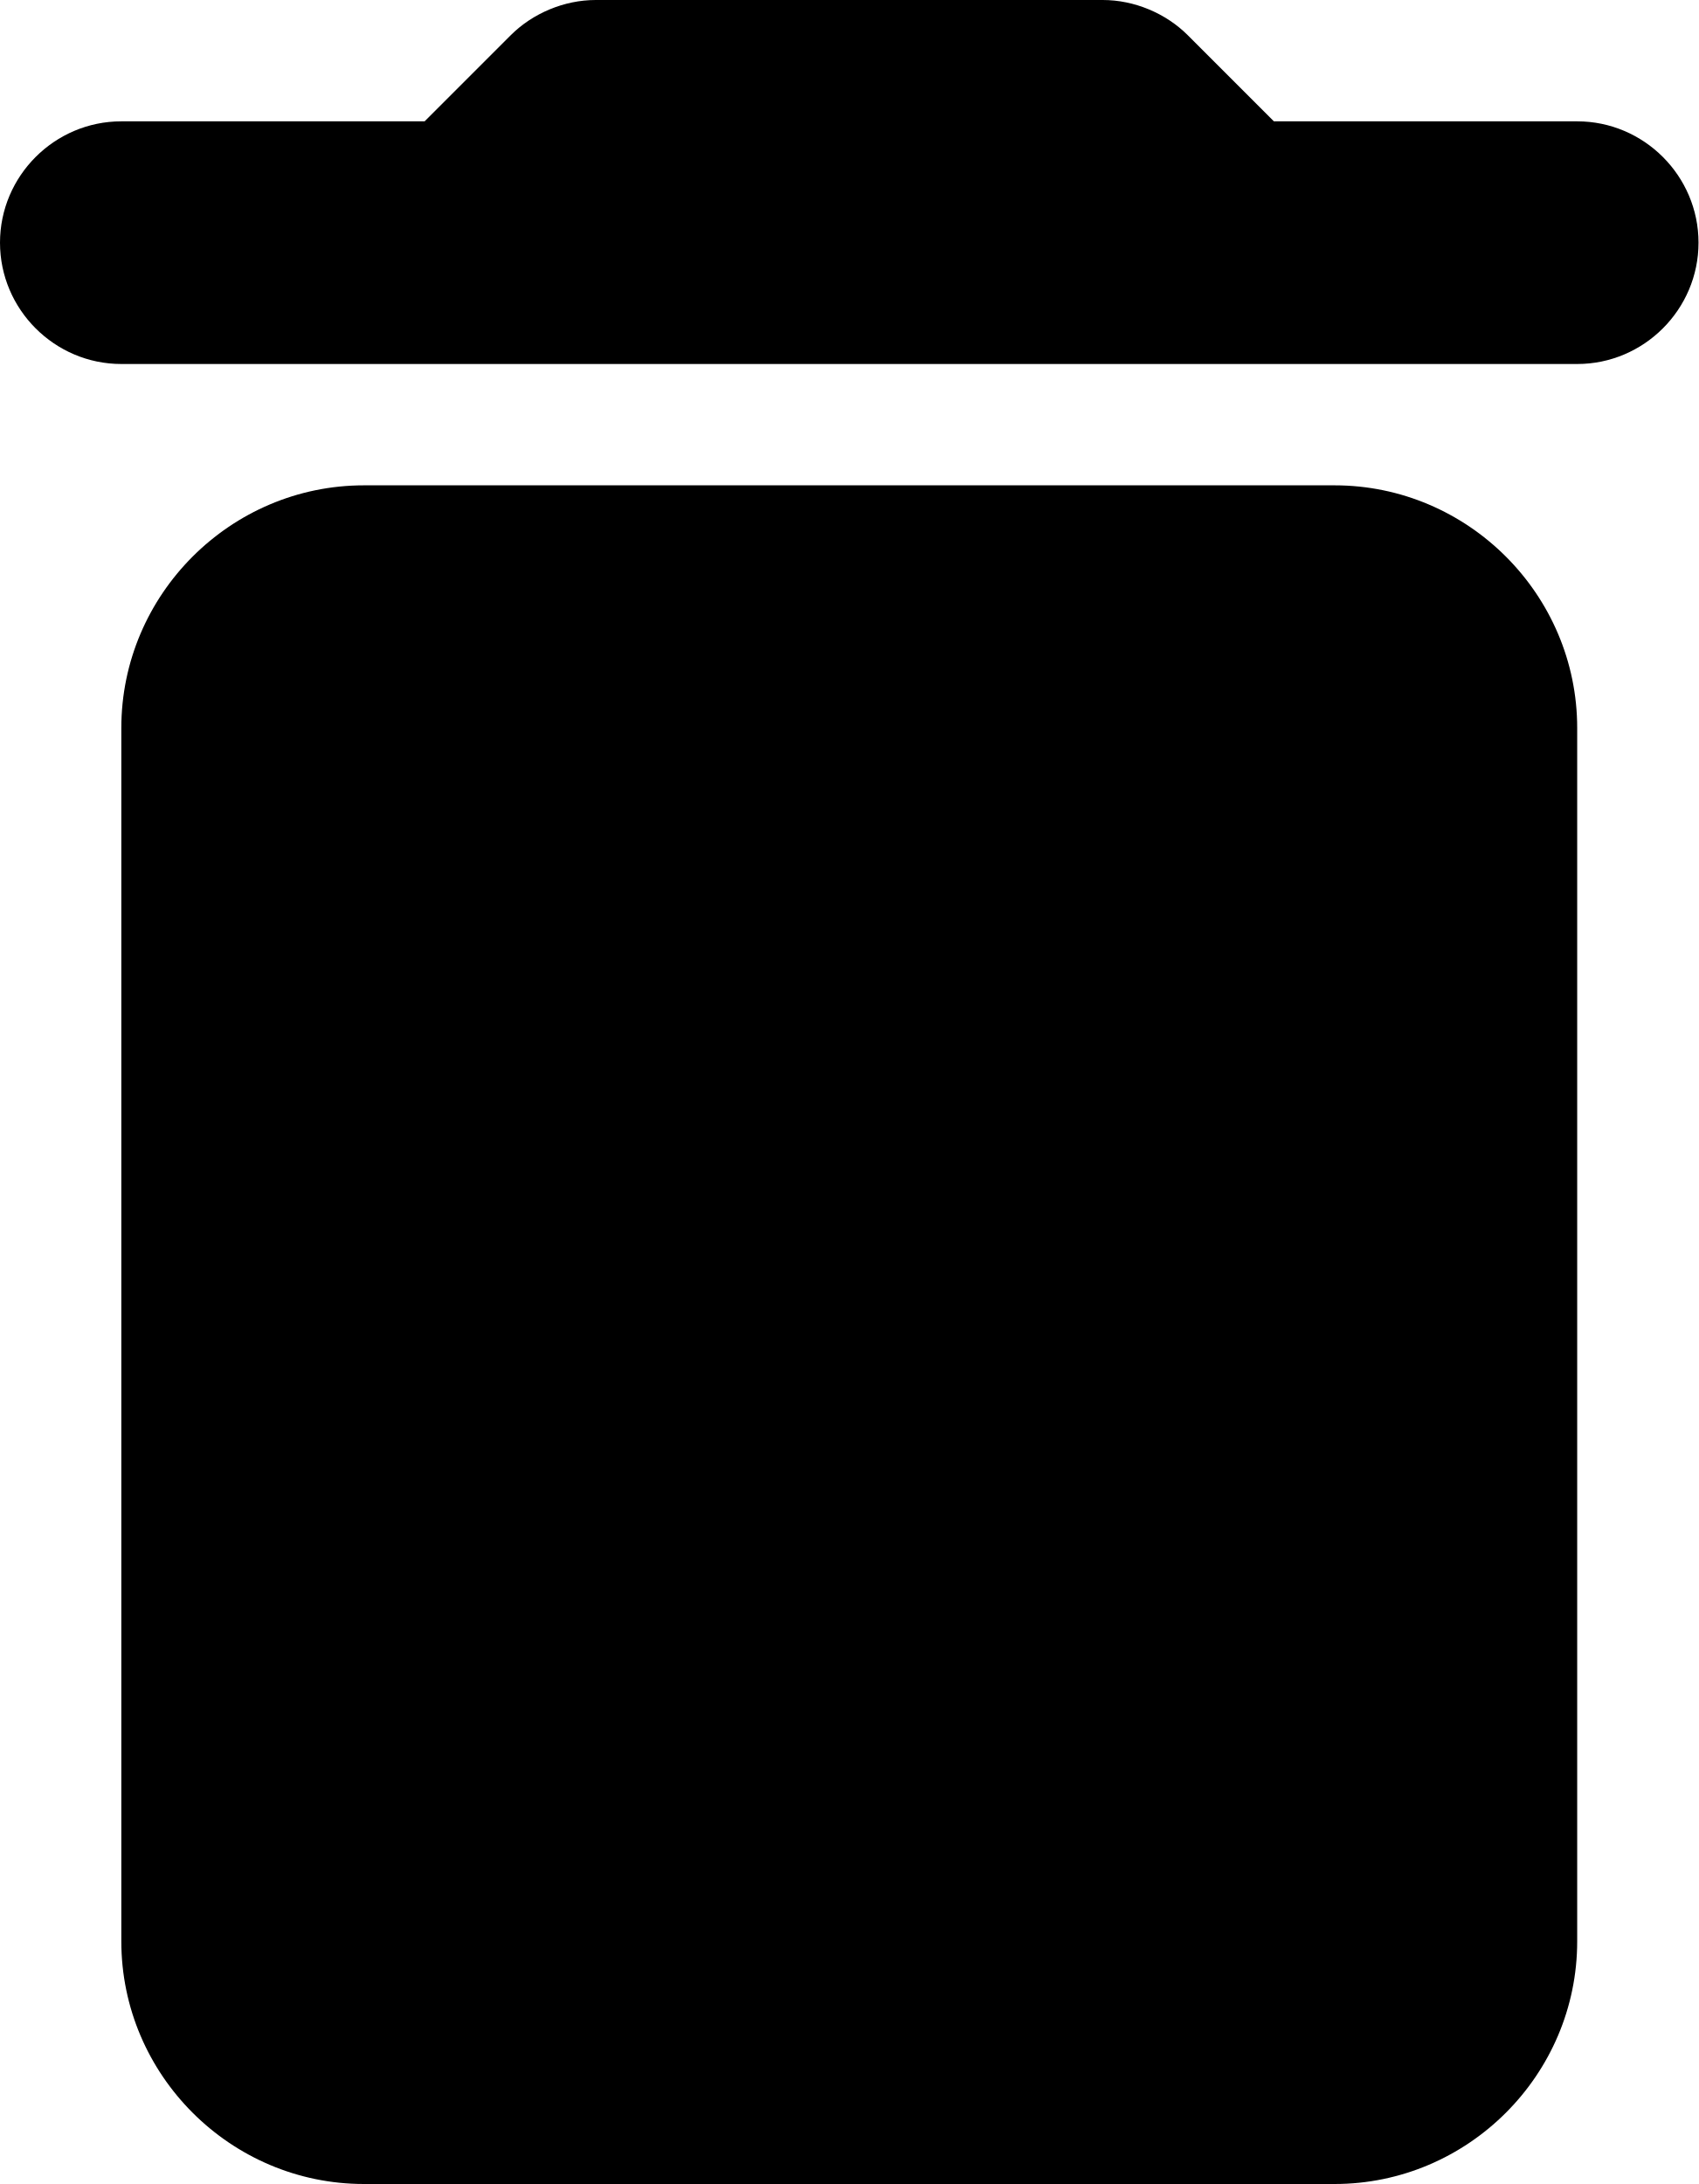
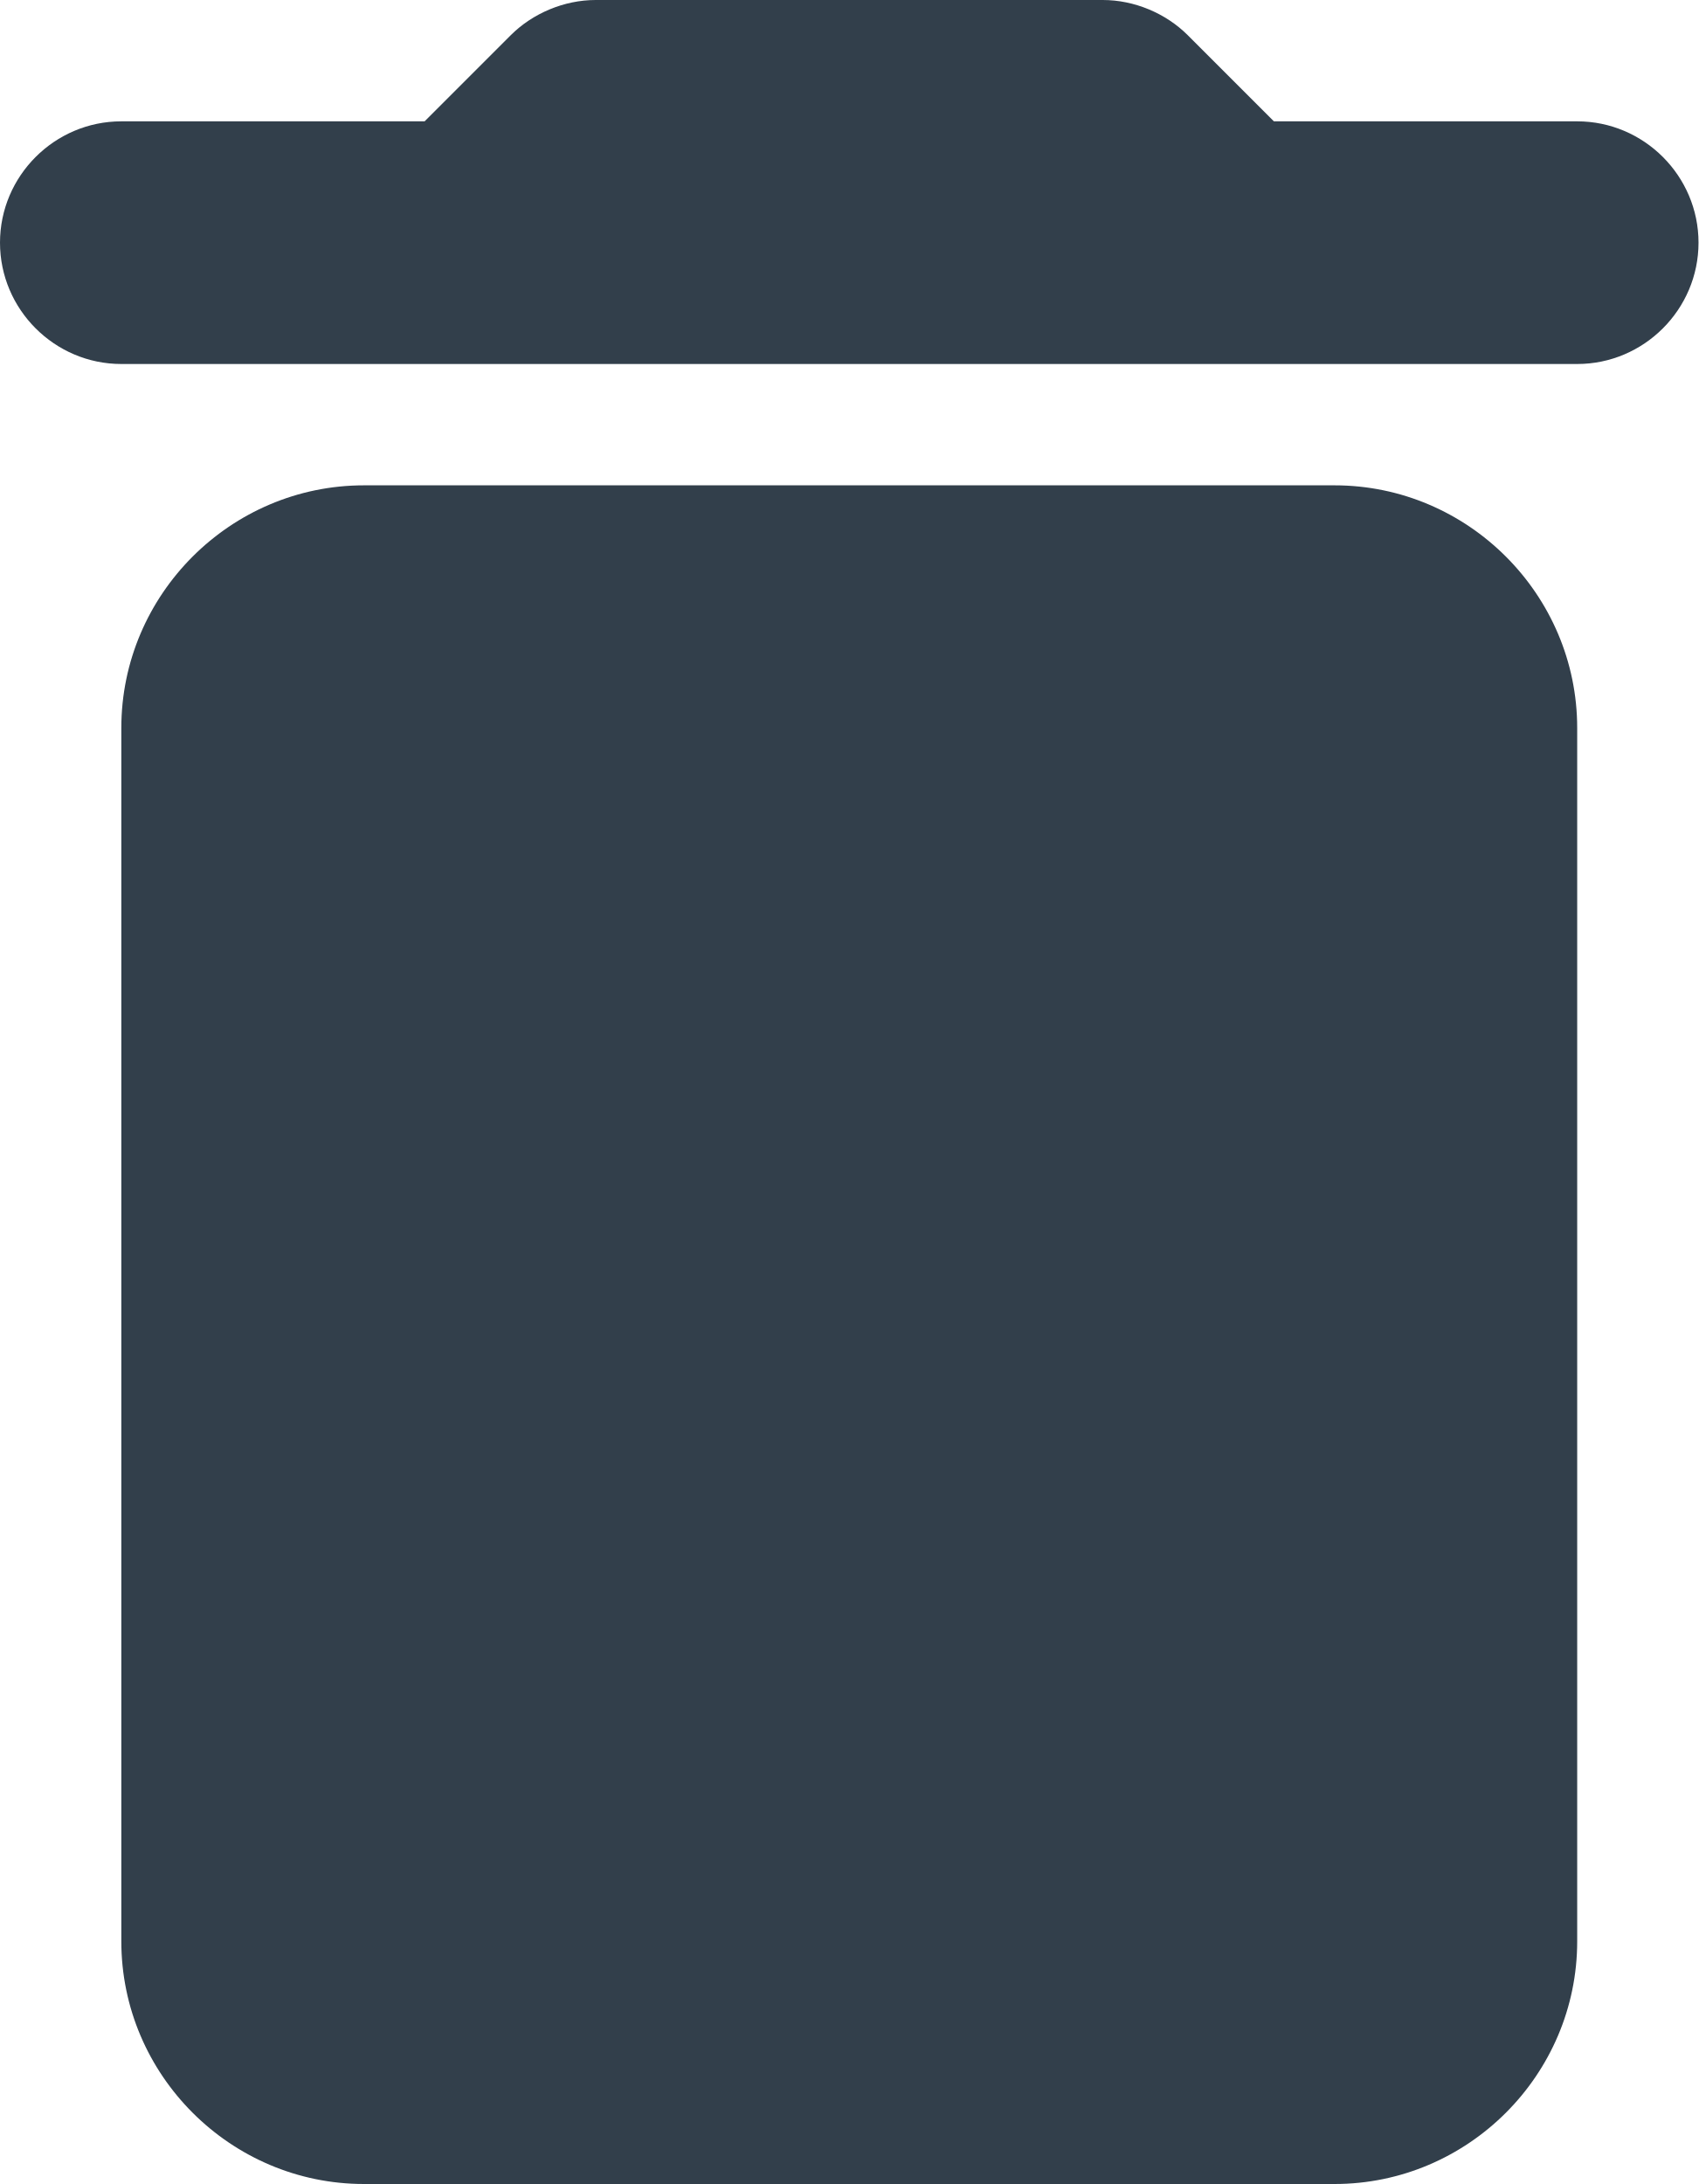
<svg xmlns="http://www.w3.org/2000/svg" width="14px" height="18px" viewBox="0 0 14 18" version="1.1">
  <g id="High-fi-Prototype" stroke="none" stroke-width="1" fill="none" fill-rule="evenodd">
    <g id="Detail-view" transform="translate(-581, -982)">
      <g id="Klantresultaten" transform="translate(23, 891)">
        <g id="Klant-resultaat" transform="translate(0, 64)">
          <g id="round-delete-24px" transform="translate(553, 24)">
            <polygon id="Path" points="0 0 24 0 24 24 0 24" />
-             <path d="M6,19 C6,20.1 6.9,21 8,21 L16,21 C17.1,21 18,20.1 18,19 L18,9 C18,7.9 17.1,7 16,7 L8,7 C6.9,7 6,7.9 6,9 L6,19 Z M18,4 L15.5,4 L14.79,3.29 C14.61,3.11 14.35,3 14.09,3 L9.91,3 C9.65,3 9.39,3.11 9.21,3.29 L8.5,4 L6,4 C5.45,4 5,4.45 5,5 C5,5.55 5.45,6 6,6 L18,6 C18.55,6 19,5.55 19,5 C19,4.45 18.55,4 18,4 Z" id="Shape" fill="#000000" fill-rule="nonzero" />
+             <path d="M6,19 C6,20.1 6.9,21 8,21 L16,21 C17.1,21 18,20.1 18,19 L18,9 C18,7.9 17.1,7 16,7 L8,7 C6.9,7 6,7.9 6,9 L6,19 Z M18,4 L15.5,4 L14.79,3.29 C14.61,3.11 14.35,3 14.09,3 L9.91,3 C9.65,3 9.39,3.11 9.21,3.29 L8.5,4 L6,4 C5.45,4 5,4.45 5,5 C5,5.55 5.45,6 6,6 L18,6 C18.55,6 19,5.55 19,5 C19,4.45 18.55,4 18,4 Z" id="Shape" fill="#323F4B" fill-rule="nonzero" />
          </g>
        </g>
      </g>
    </g>
  </g>
</svg>
